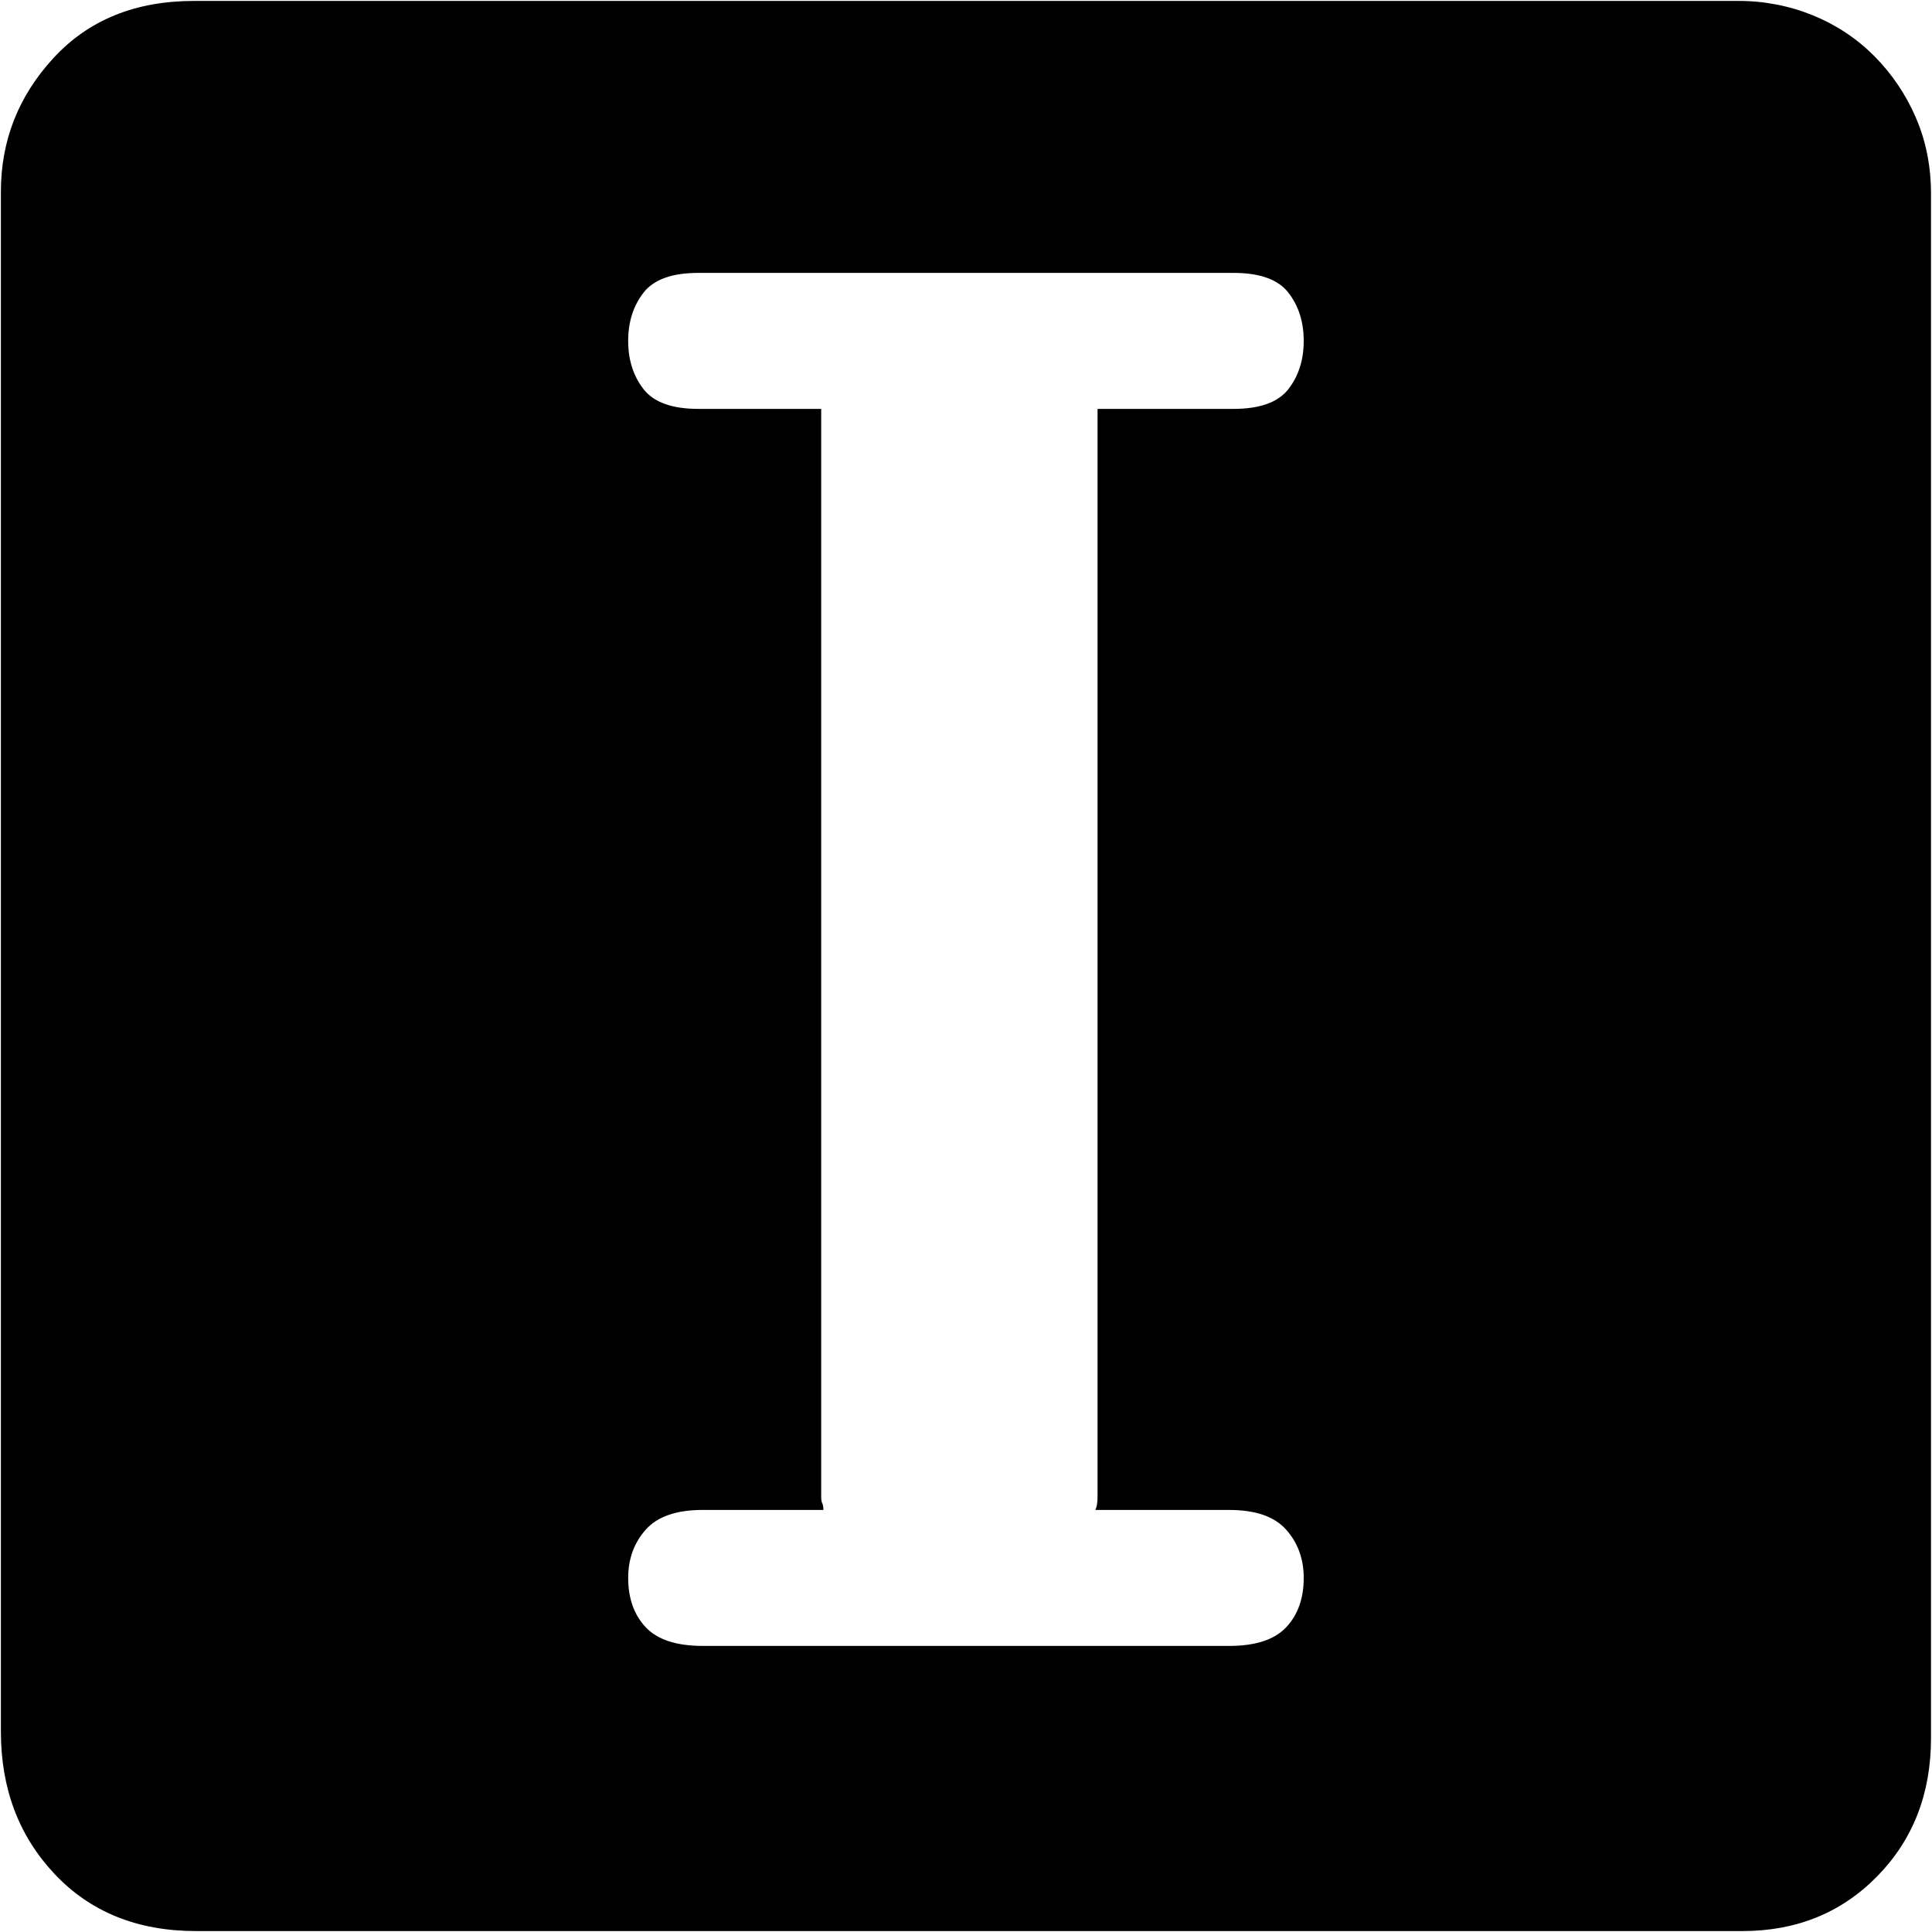
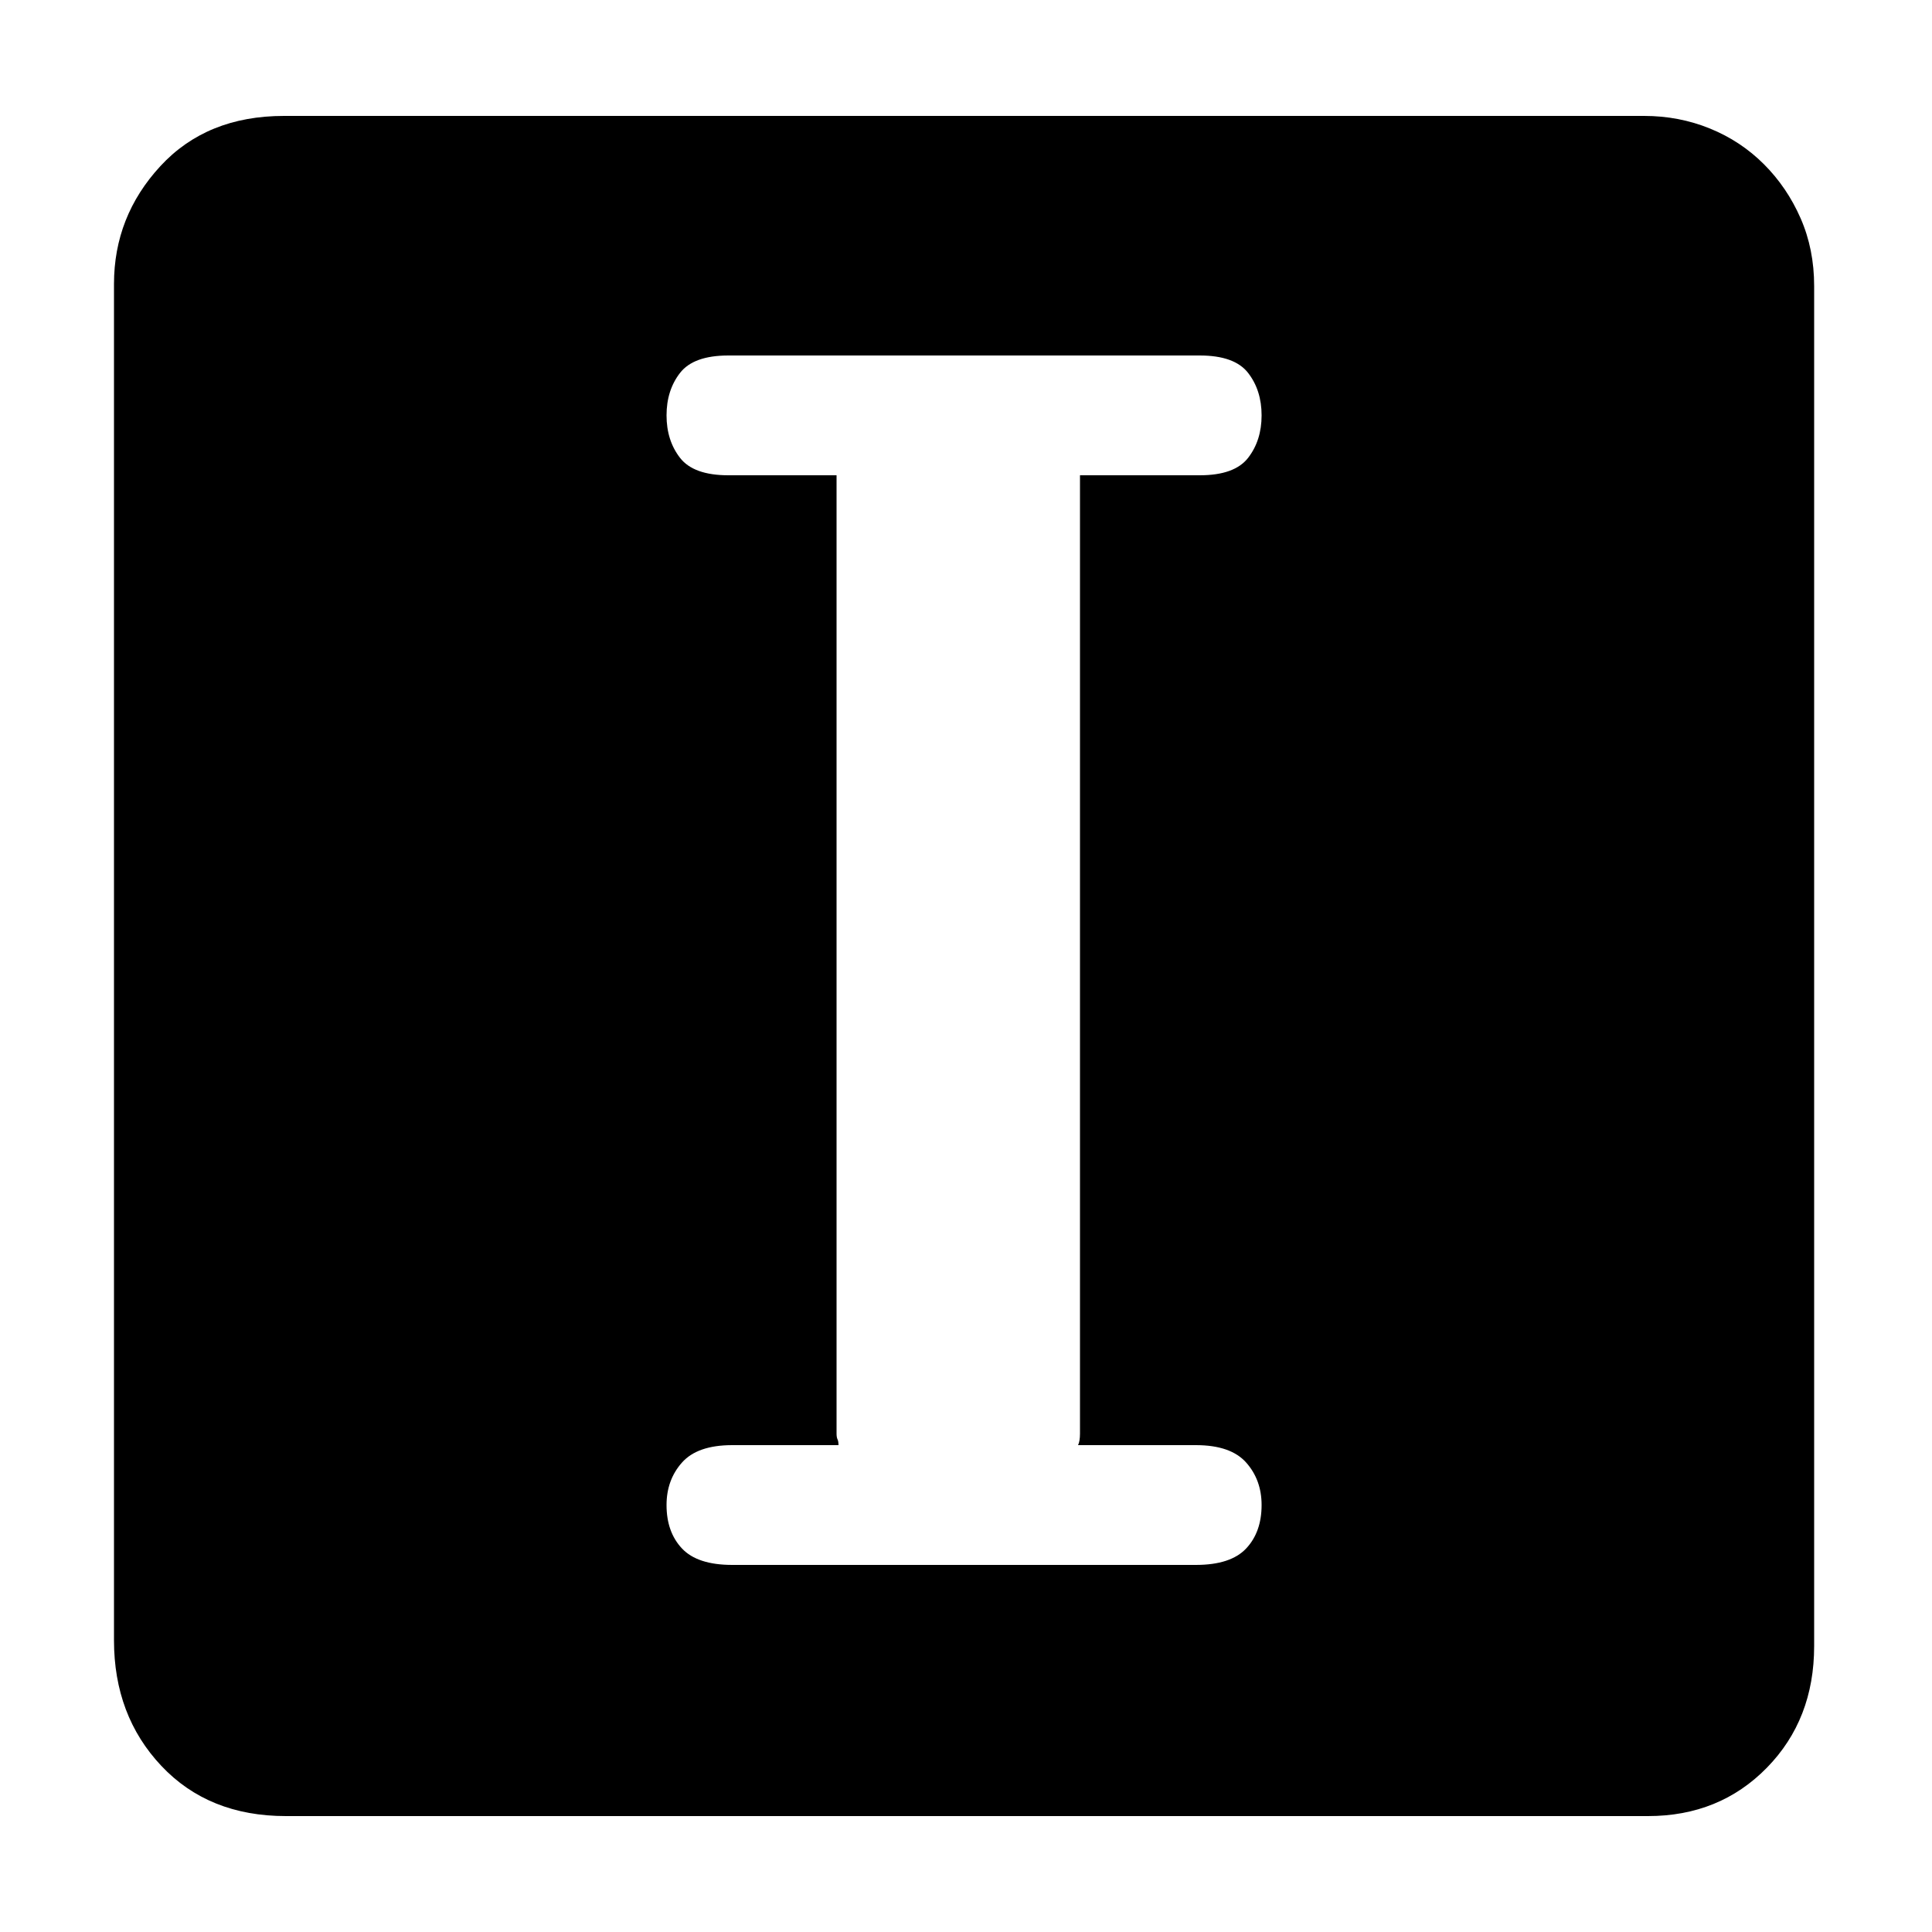
- <svg xmlns="http://www.w3.org/2000/svg" width="128" height="128">
-   <path d="M115.147.062a13 13 0 0 1 4.94.945c1.55.63 2.907 1.526 4.069 2.688a13.148 13.148 0 0 1 2.761 4.069c.678 1.55 1.017 3.245 1.017 5.086v102.3c0 3.681-1.187 6.733-3.56 9.155-2.373 2.422-5.352 3.633-8.937 3.633H12.992c-3.875 0-7-1.26-9.373-3.779-2.373-2.518-3.56-5.667-3.56-9.445V12.704c0-3.39 1.163-6.345 3.488-8.863C5.872 1.32 8.972.062 12.847.062h102.3zM81.434 109.047c1.744 0 3.003-.412 3.778-1.235.775-.824 1.163-1.914 1.163-3.27 0-1.26-.388-2.325-1.163-3.197-.775-.872-2.034-1.307-3.778-1.307H72.57c.097-.194.145-.485.145-.872V27.09h9.01c1.743 0 2.954-.436 3.633-1.308.678-.872 1.017-1.938 1.017-3.197 0-1.26-.34-2.325-1.017-3.197-.679-.872-1.89-1.308-3.633-1.308H46.268c-1.743 0-2.954.436-3.632 1.308-.678.872-1.018 1.938-1.018 3.197 0 1.26.34 2.325 1.018 3.197.678.872 1.889 1.308 3.632 1.308h8.138v72.075c0 .193.024.339.073.436.048.096.072.242.072.436H46.56c-1.744 0-3.003.435-3.778 1.307-.775.872-1.163 1.938-1.163 3.197 0 1.356.388 2.446 1.163 3.27.775.823 2.034 1.235 3.778 1.235h34.875z" />
+ <svg xmlns="http://www.w3.org/2000/svg" t="1504000178424" class="icon" style="" viewBox="0 0 1024 1024" version="1.1" p-id="14764" width="64" height="64">
+   <defs>
+     <style type="text/css" />
+   </defs>
+   <path d="M871.424 61.44q18.432 0 34.816 6.656t28.672 18.944 19.456 28.672 7.168 35.84l0 720.896q0 38.912-25.088 64.512t-62.976 25.6l-721.92 0q-40.96 0-66.048-26.624t-25.088-66.56l0-718.848q0-35.84 24.576-62.464t65.536-26.624l720.896 0zM633.856 829.44q18.432 0 26.624-8.704t8.192-23.04q0-13.312-8.192-22.528t-26.624-9.216l-62.464 0q1.024-2.048 1.024-6.144l0-507.904 63.488 0q18.432 0 25.6-9.216t7.168-22.528-7.168-22.528-25.6-9.216l-249.856 0q-18.432 0-25.6 9.216t-7.168 22.528 7.168 22.528 25.6 9.216l57.344 0 0 507.904q0 2.048 0.512 3.072t0.512 3.072l-56.32 0q-18.432 0-26.624 9.216t-8.192 22.528q0 14.336 8.192 23.04t26.624 8.704l245.76 0z" p-id="14765" />
</svg>
